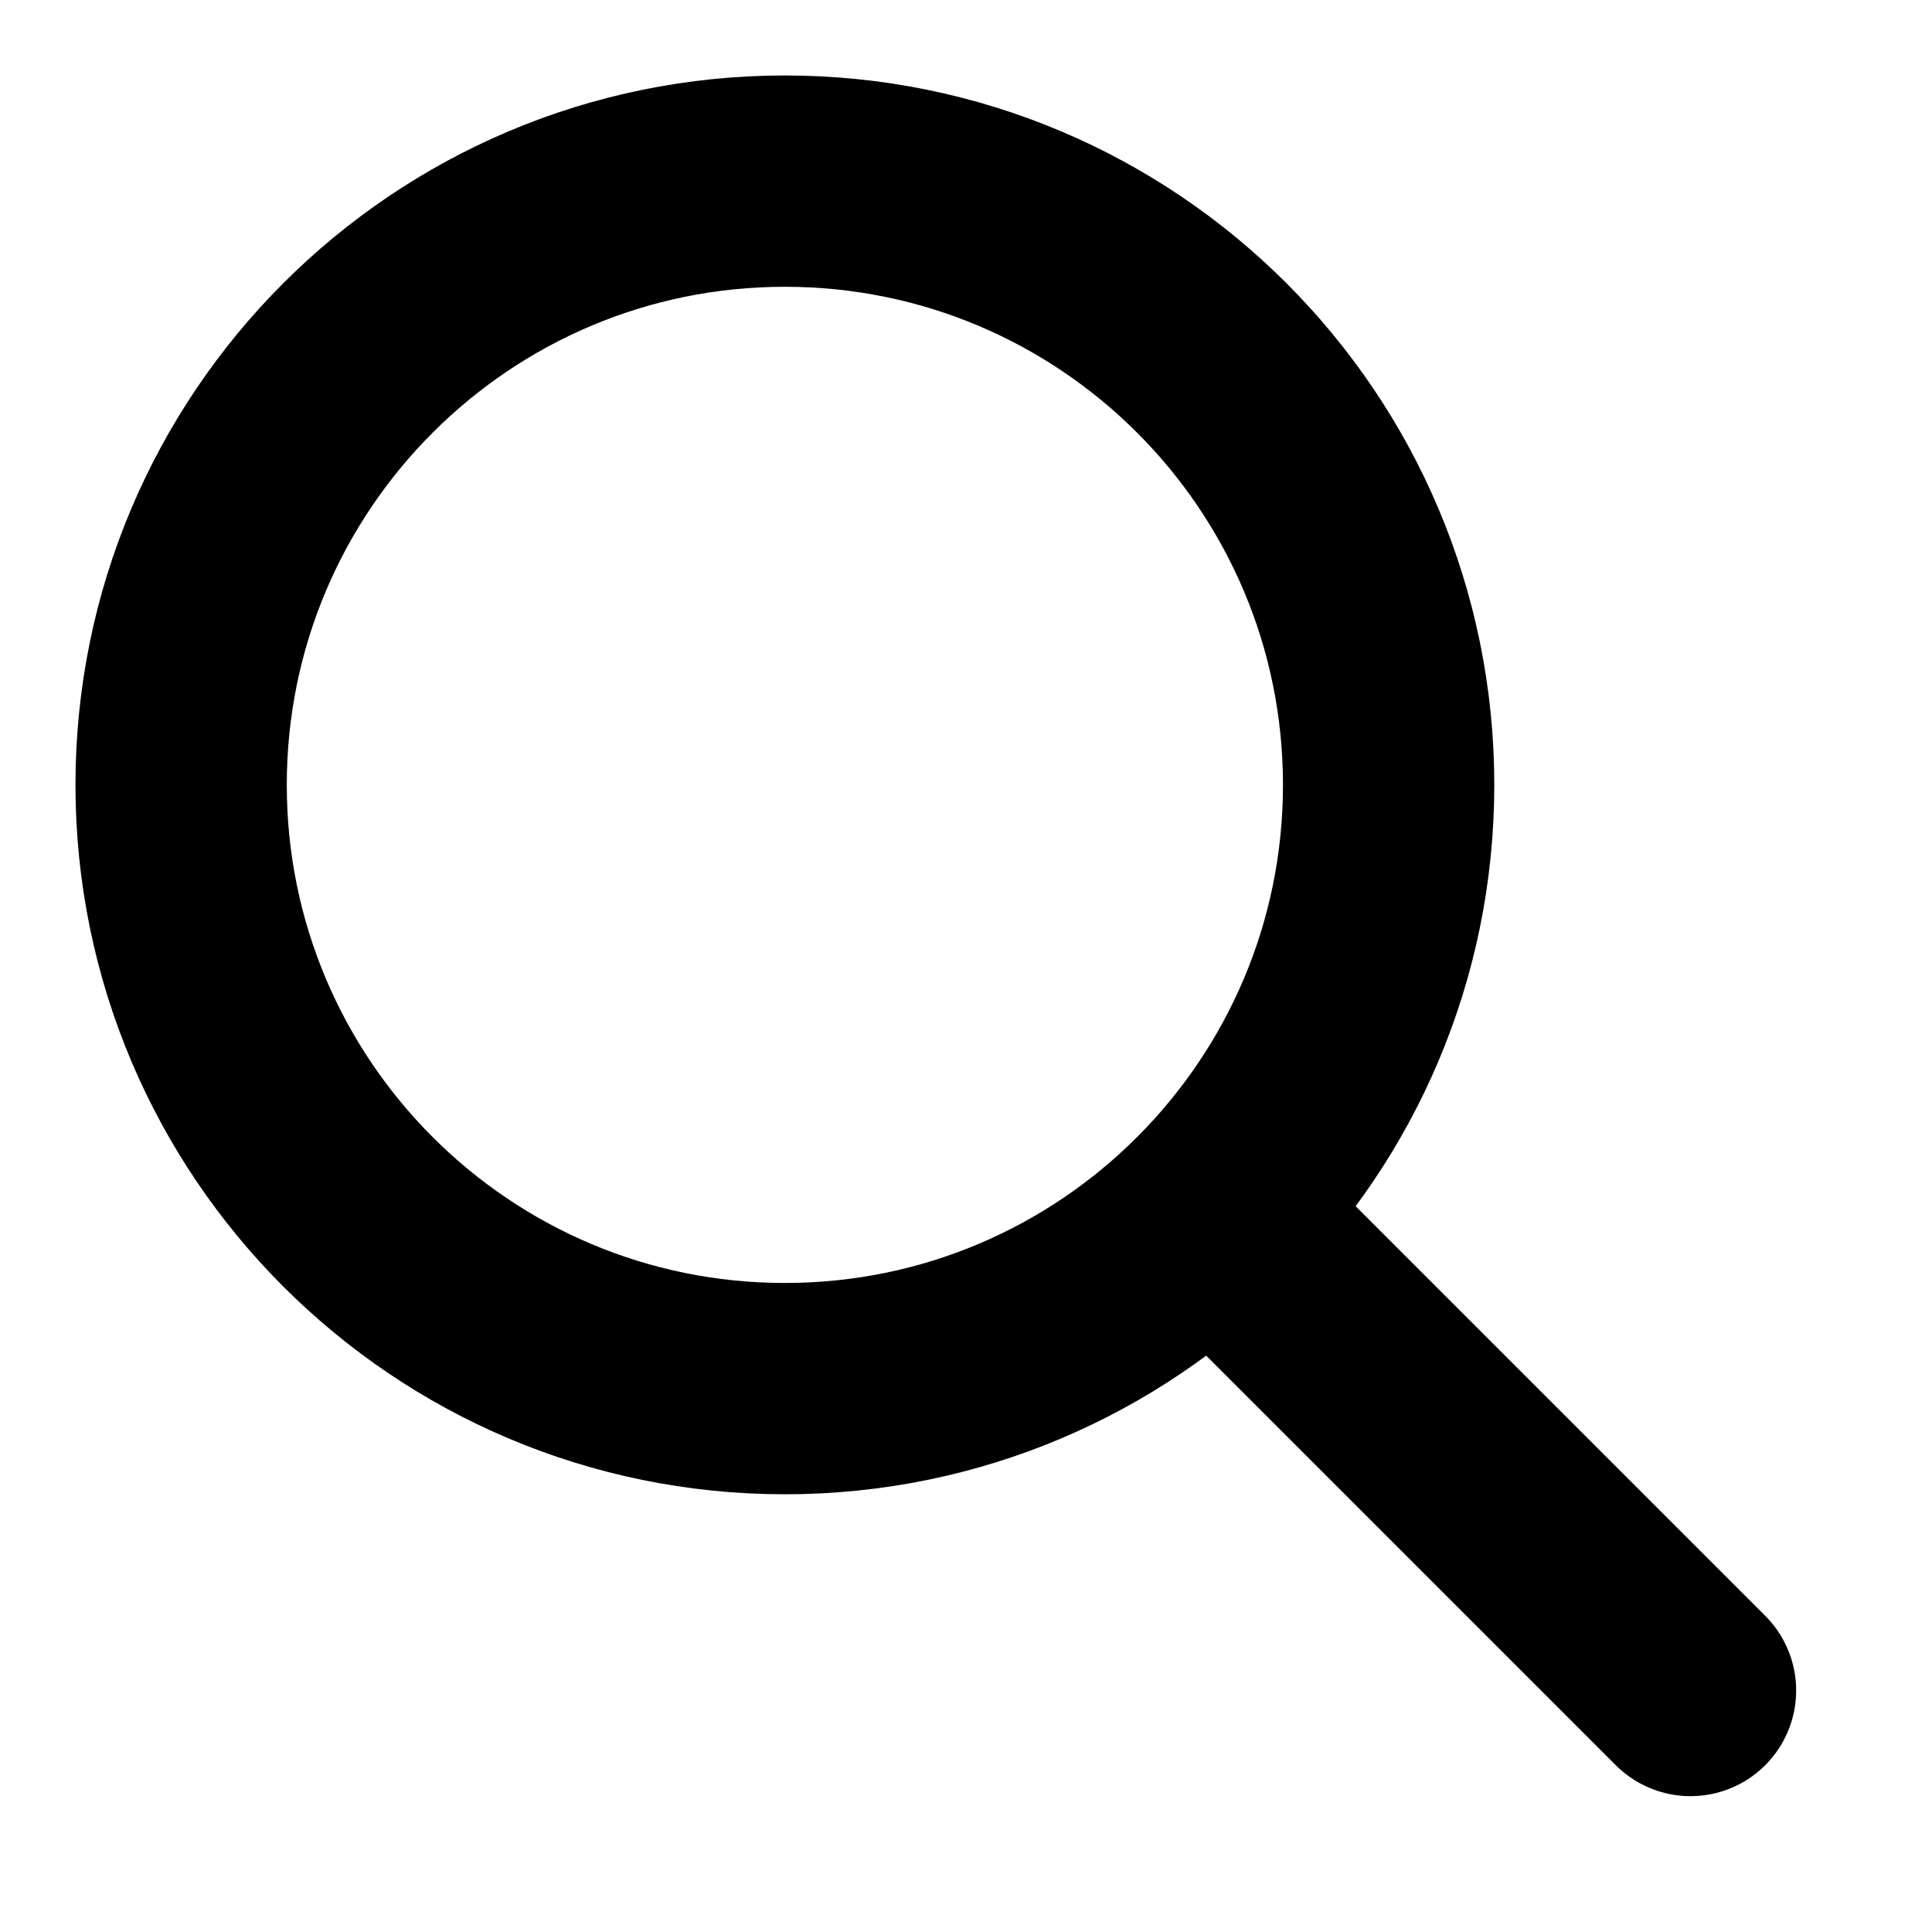
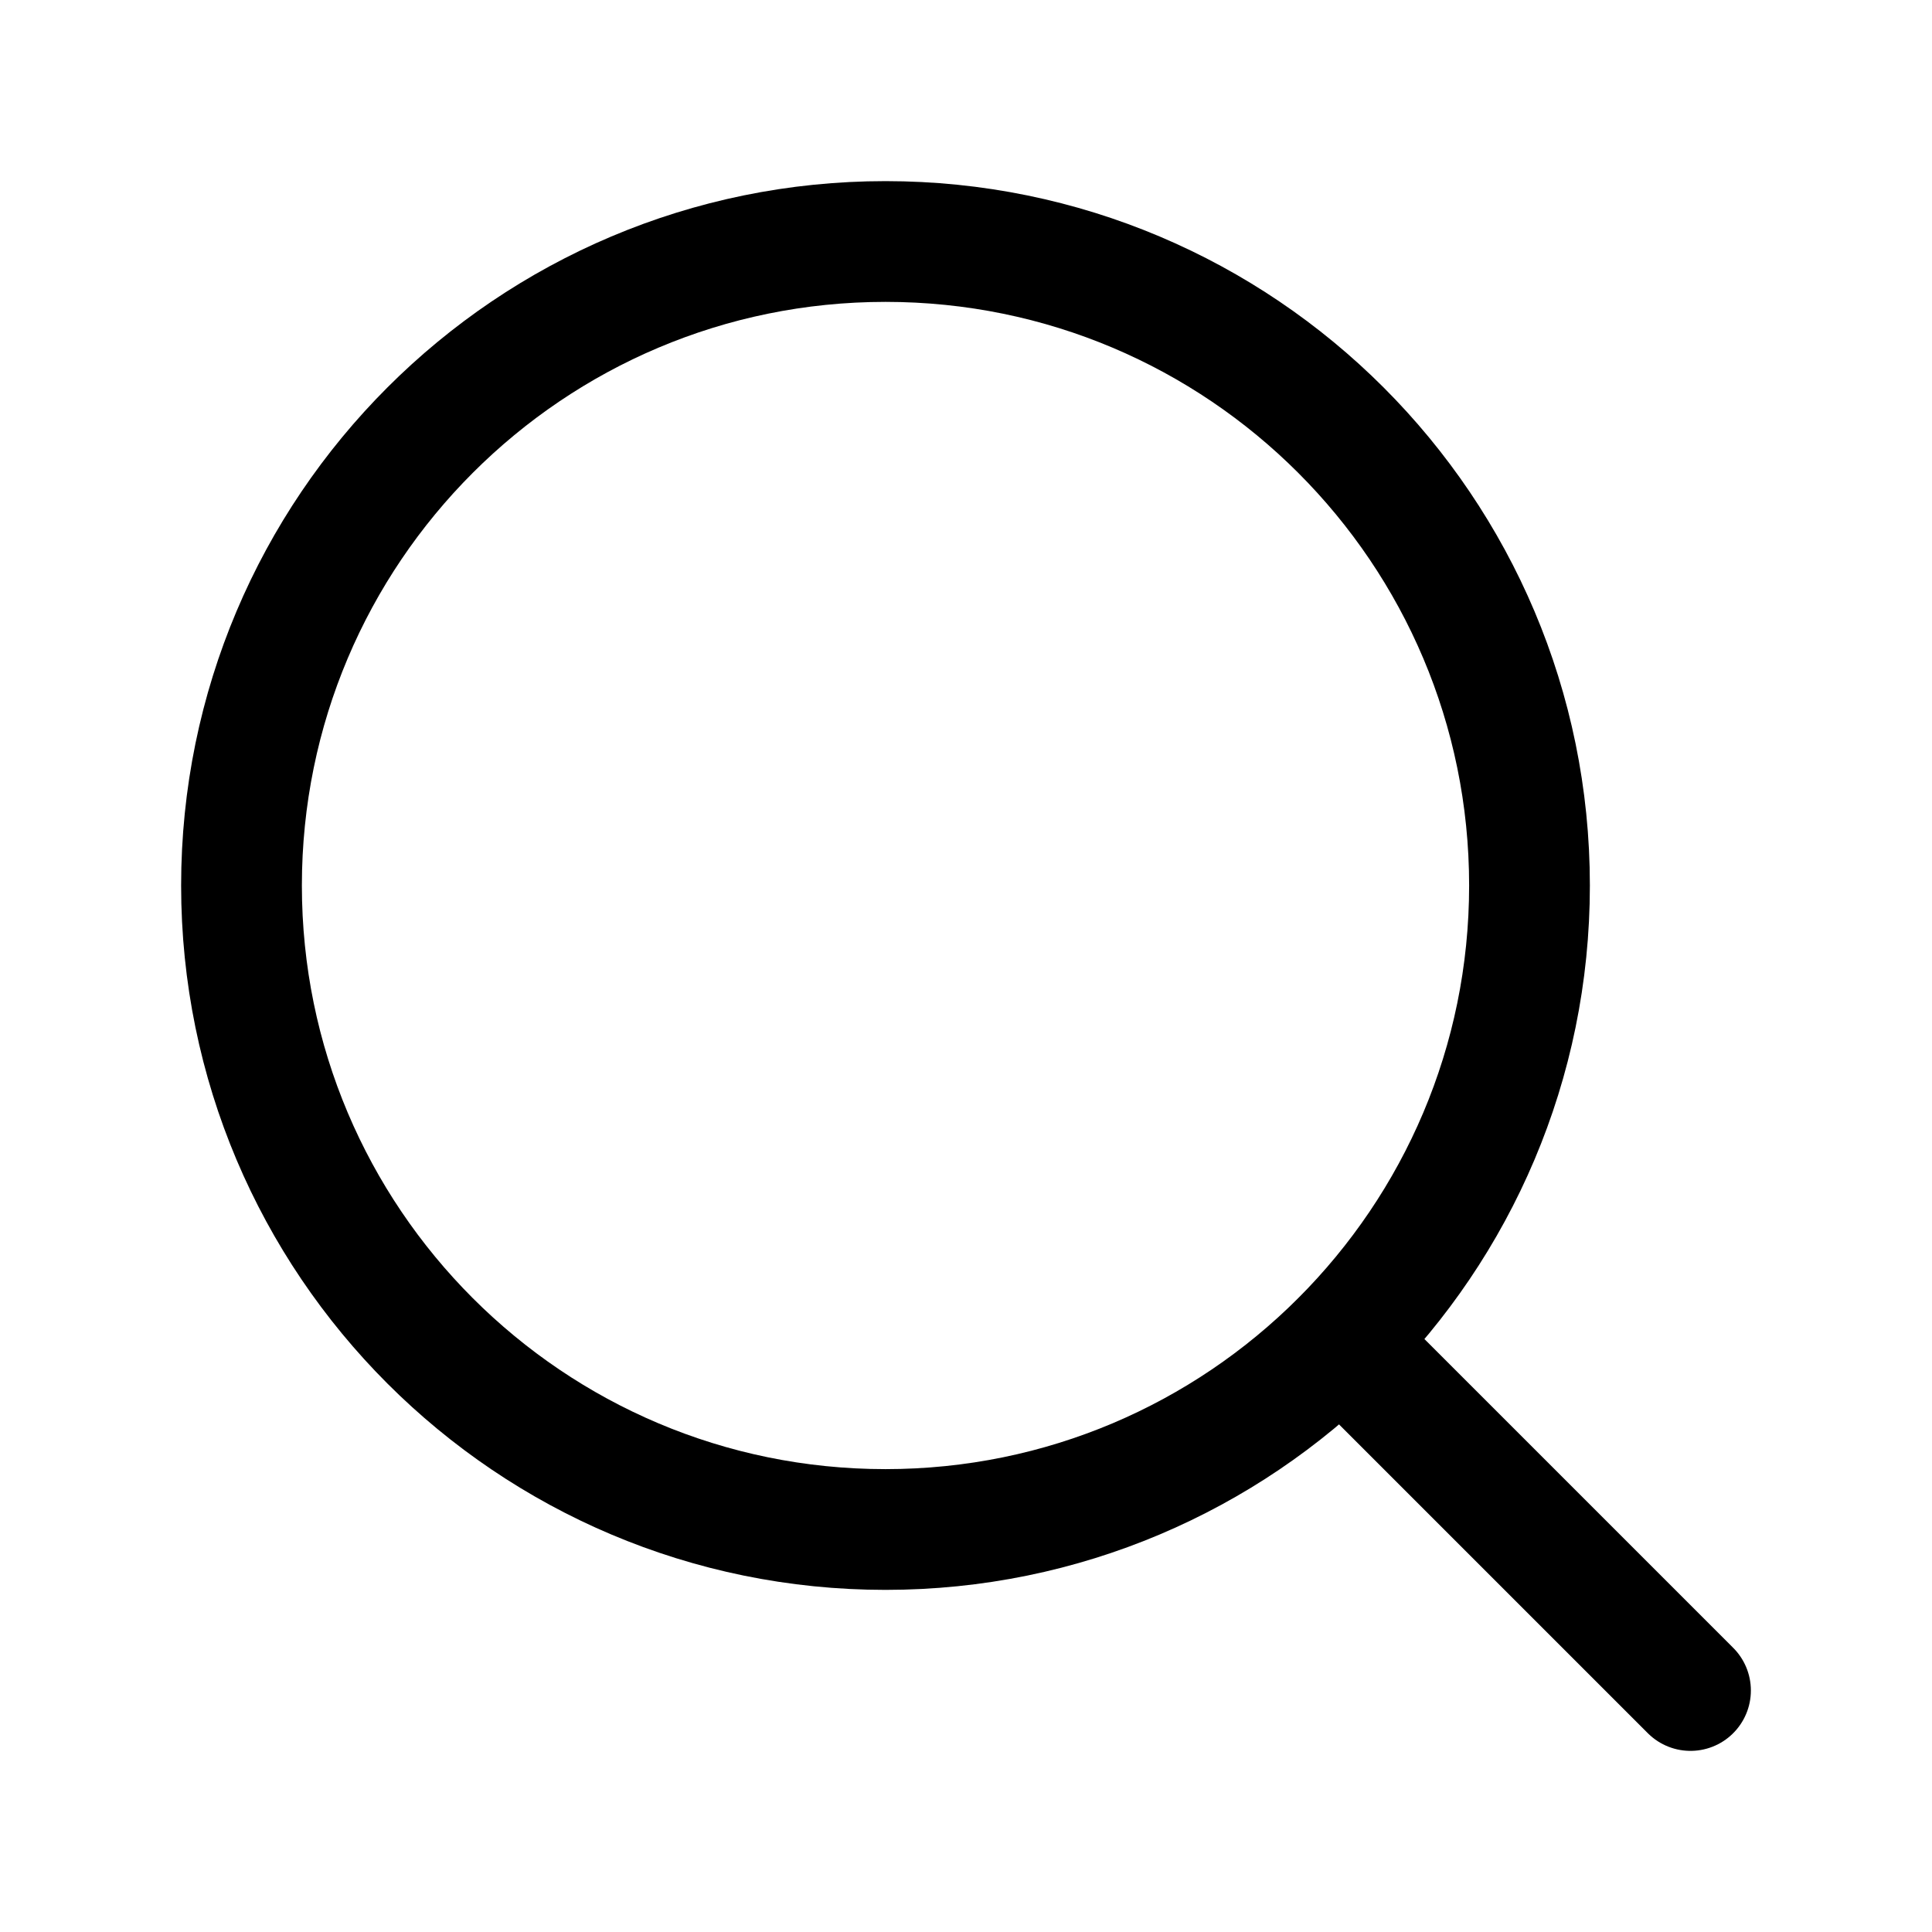
- <svg xmlns="http://www.w3.org/2000/svg" width="16" height="16" viewBox="0 0 16 16" fill="none" stroke="currentColor" stroke-width="1.75" stroke-linecap="round">
-   <circle cx="6.5" cy="6.5" r="5" />
-   <path d="M10.1 10.1 14 14" />
+ <svg xmlns="http://www.w3.org/2000/svg" width="18" height="18" viewBox="0 0 24 24" fill="none" stroke="currentColor" stroke-width="1.5" stroke-linecap="round" stroke-linejoin="round">
+   <path d="m21 21-4.34-4.34" />
+   <circle cx="11" cy="11" r="8" />
</svg>
